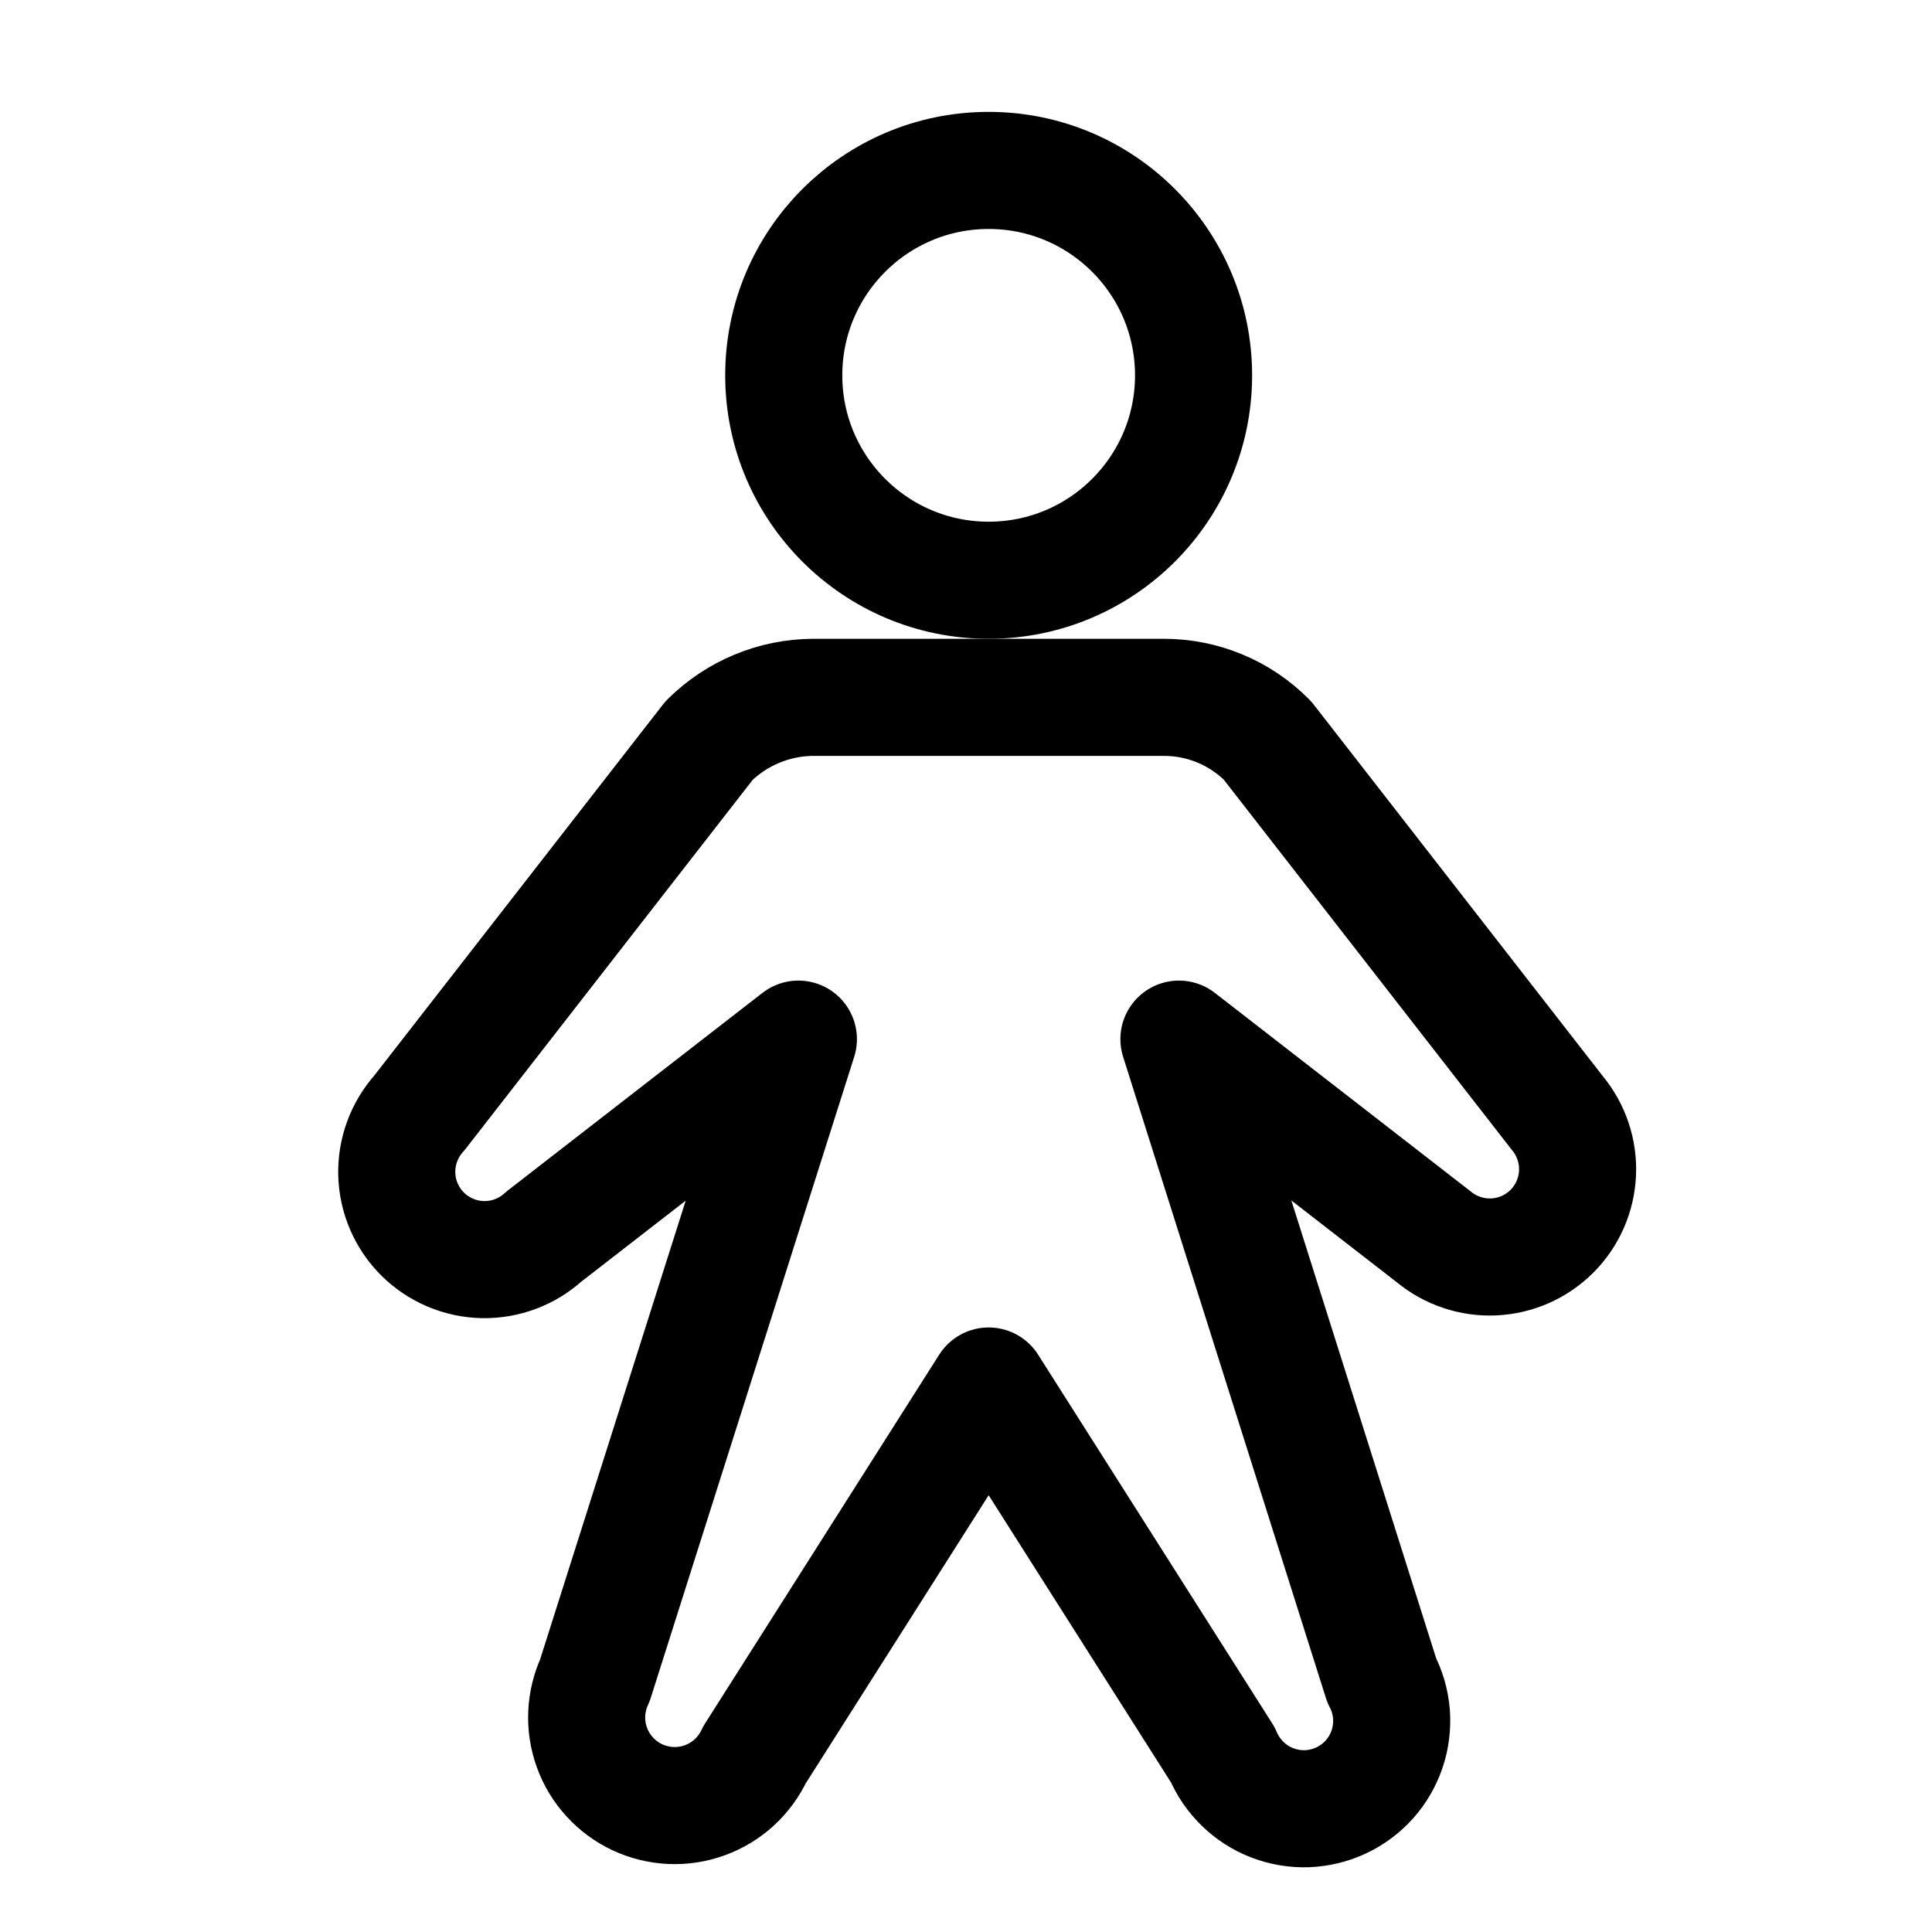
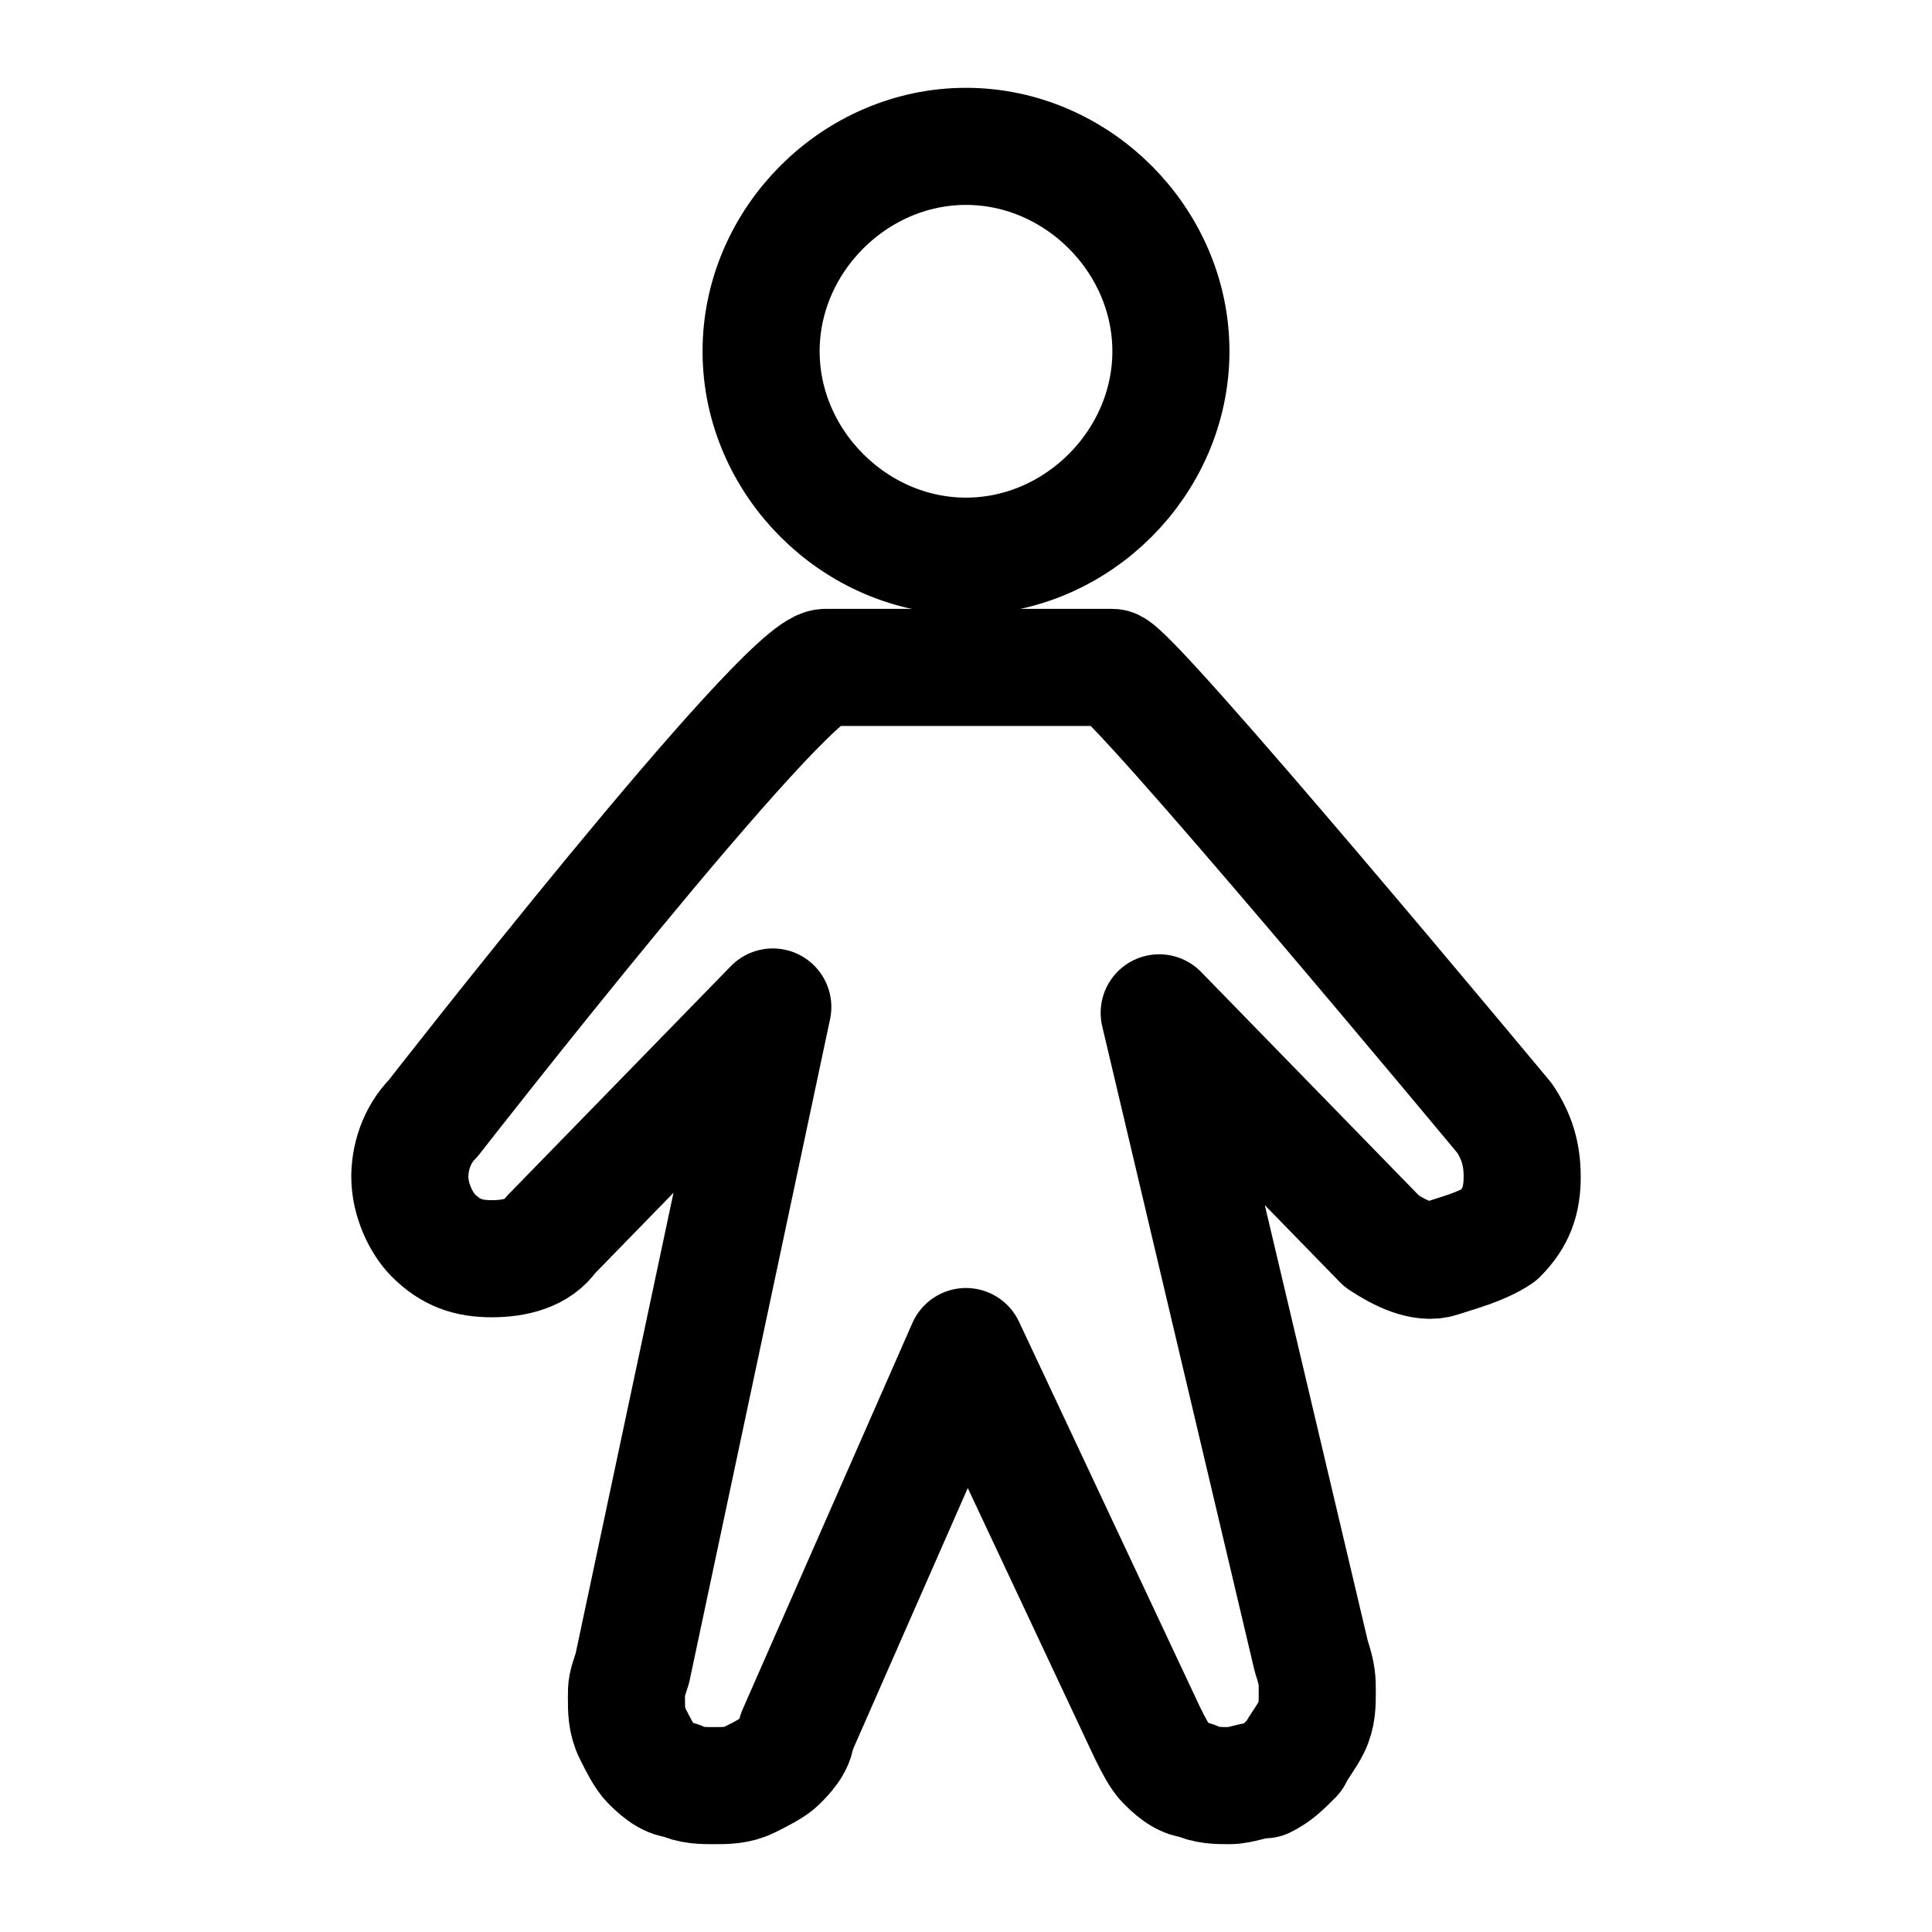
- <svg xmlns="http://www.w3.org/2000/svg" width="33" height="33" viewBox="0 0 33 33" fill="none">
-   <path d="M16.887 9.911C18.82 9.911 20.387 8.344 20.387 6.411C20.387 4.478 18.82 2.911 16.887 2.911C14.954 2.911 13.387 4.478 13.387 6.411C13.387 8.344 14.954 9.911 16.887 9.911Z" stroke="black" stroke-width="2" stroke-linecap="round" stroke-linejoin="round" />
-   <path d="M20.137 17.749L24.487 21.124C24.775 21.363 25.142 21.486 25.515 21.469C25.889 21.452 26.243 21.296 26.508 21.031C26.772 20.767 26.928 20.413 26.945 20.039C26.962 19.665 26.839 19.299 26.6 19.011L21.65 12.649C21.419 12.416 21.145 12.23 20.842 12.104C20.54 11.977 20.215 11.912 19.887 11.911H13.887C13.222 11.915 12.585 12.18 12.112 12.649L7.162 19.011C6.905 19.297 6.767 19.672 6.777 20.056C6.788 20.441 6.946 20.807 7.219 21.079C7.492 21.35 7.859 21.506 8.244 21.515C8.629 21.523 9.003 21.383 9.287 21.124L13.637 17.749L10.162 28.699C10.079 28.878 10.031 29.071 10.022 29.269C10.013 29.466 10.043 29.663 10.111 29.849C10.178 30.035 10.281 30.205 10.415 30.351C10.548 30.497 10.709 30.615 10.887 30.699C11.066 30.782 11.26 30.83 11.457 30.839C11.655 30.848 11.852 30.818 12.038 30.75C12.223 30.683 12.394 30.58 12.54 30.447C12.685 30.313 12.804 30.153 12.887 29.974L16.887 23.674L20.887 29.974C20.965 30.16 21.081 30.329 21.226 30.47C21.371 30.611 21.543 30.722 21.732 30.794C21.921 30.867 22.123 30.901 22.325 30.894C22.527 30.886 22.726 30.838 22.909 30.752C23.092 30.666 23.256 30.544 23.391 30.393C23.526 30.241 23.628 30.065 23.693 29.873C23.757 29.681 23.782 29.478 23.767 29.276C23.75 29.074 23.694 28.878 23.6 28.699L20.137 17.749Z" stroke="black" stroke-width="2" stroke-linecap="round" stroke-linejoin="round" />
+ <svg xmlns="http://www.w3.org/2000/svg" version="1.1" id="レイヤー_1" x="0px" y="0px" viewBox="0 0 33 33" style="enable-background:new 0 0 33 33;" xml:space="preserve">
+   <style type="text/css">
+ 	.st0{fill:none;stroke:#000000;stroke-width:2;stroke-linecap:round;stroke-linejoin:round;}
+ 	.st1{fill:none;}
+ </style>
+   <g>
+     <path class="st0" d="M16.5,9.5C18.4,9.5,20,7.9,20,6c0-1.9-1.6-3.5-3.5-3.5S13,4.1,13,6C13,7.9,14.6,9.5,16.5,9.5z" />
+     <path class="st0" d="M19.8,17.3l3.8,3.9c0.3,0.2,0.7,0.4,1,0.3s0.7-0.2,1-0.4c0.3-0.3,0.4-0.6,0.4-1c0-0.4-0.1-0.7-0.3-1   c0,0-6.4-7.7-6.7-7.7h-4.9c-0.7,0-6.7,7.7-6.7,7.7c-0.3,0.3-0.4,0.7-0.4,1c0,0.4,0.2,0.8,0.4,1c0.3,0.3,0.6,0.4,1,0.4   c0.4,0,0.8-0.1,1-0.4l3.8-3.9l-2.4,11.3c-0.1,0.3-0.1,0.3-0.1,0.5c0,0.2,0,0.4,0.1,0.6c0.1,0.2,0.2,0.4,0.3,0.5   c0.1,0.1,0.3,0.3,0.5,0.3c0.2,0.1,0.4,0.1,0.6,0.1c0.2,0,0.4,0,0.6-0.1c0.2-0.1,0.4-0.2,0.5-0.3c0.1-0.1,0.3-0.3,0.3-0.5l2.9-6.6   l3.1,6.6c0.1,0.2,0.2,0.4,0.3,0.5c0.1,0.1,0.3,0.3,0.5,0.3c0.2,0.1,0.4,0.1,0.6,0.1c0.2,0,0.4-0.1,0.6-0.1c0.2-0.1,0.3-0.2,0.5-0.4   c0.1-0.2,0.2-0.3,0.3-0.5c0.1-0.2,0.1-0.4,0.1-0.6c0-0.2,0-0.3-0.1-0.6L19.8,17.3z" />
+   </g>
+   <rect x="-20.3" y="-30.6" class="st1" width="84" height="103" />
</svg>
